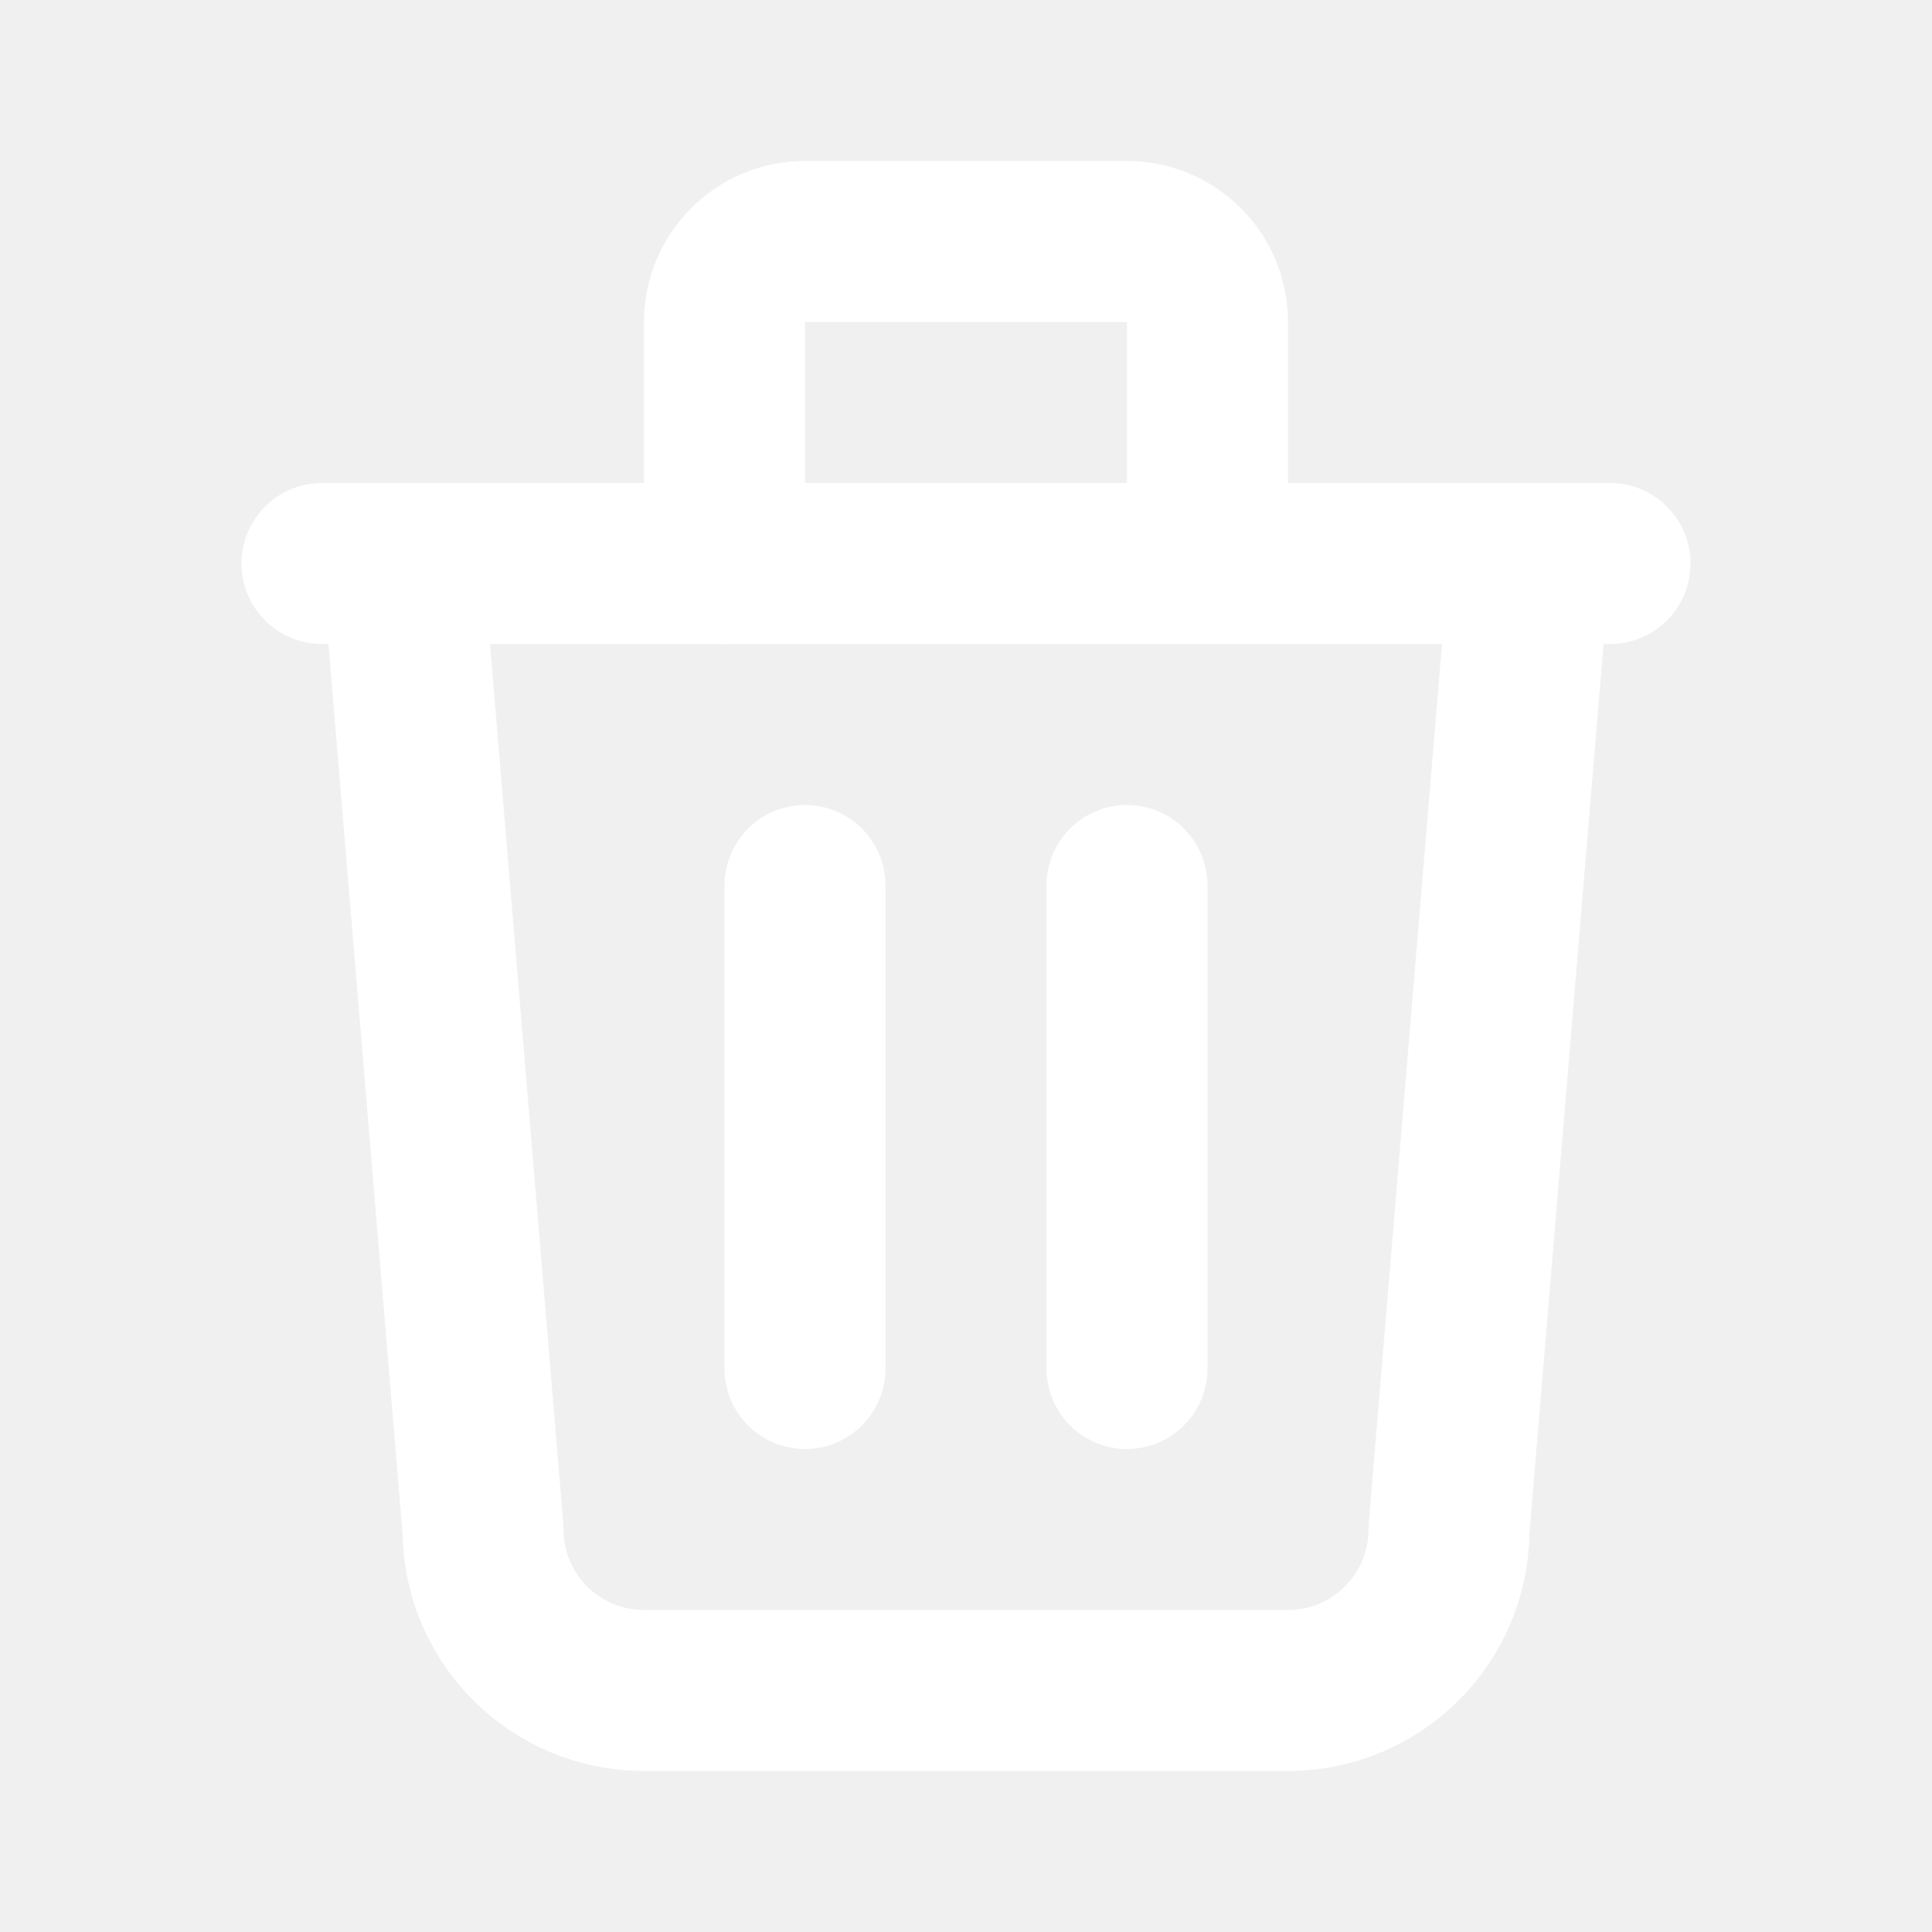
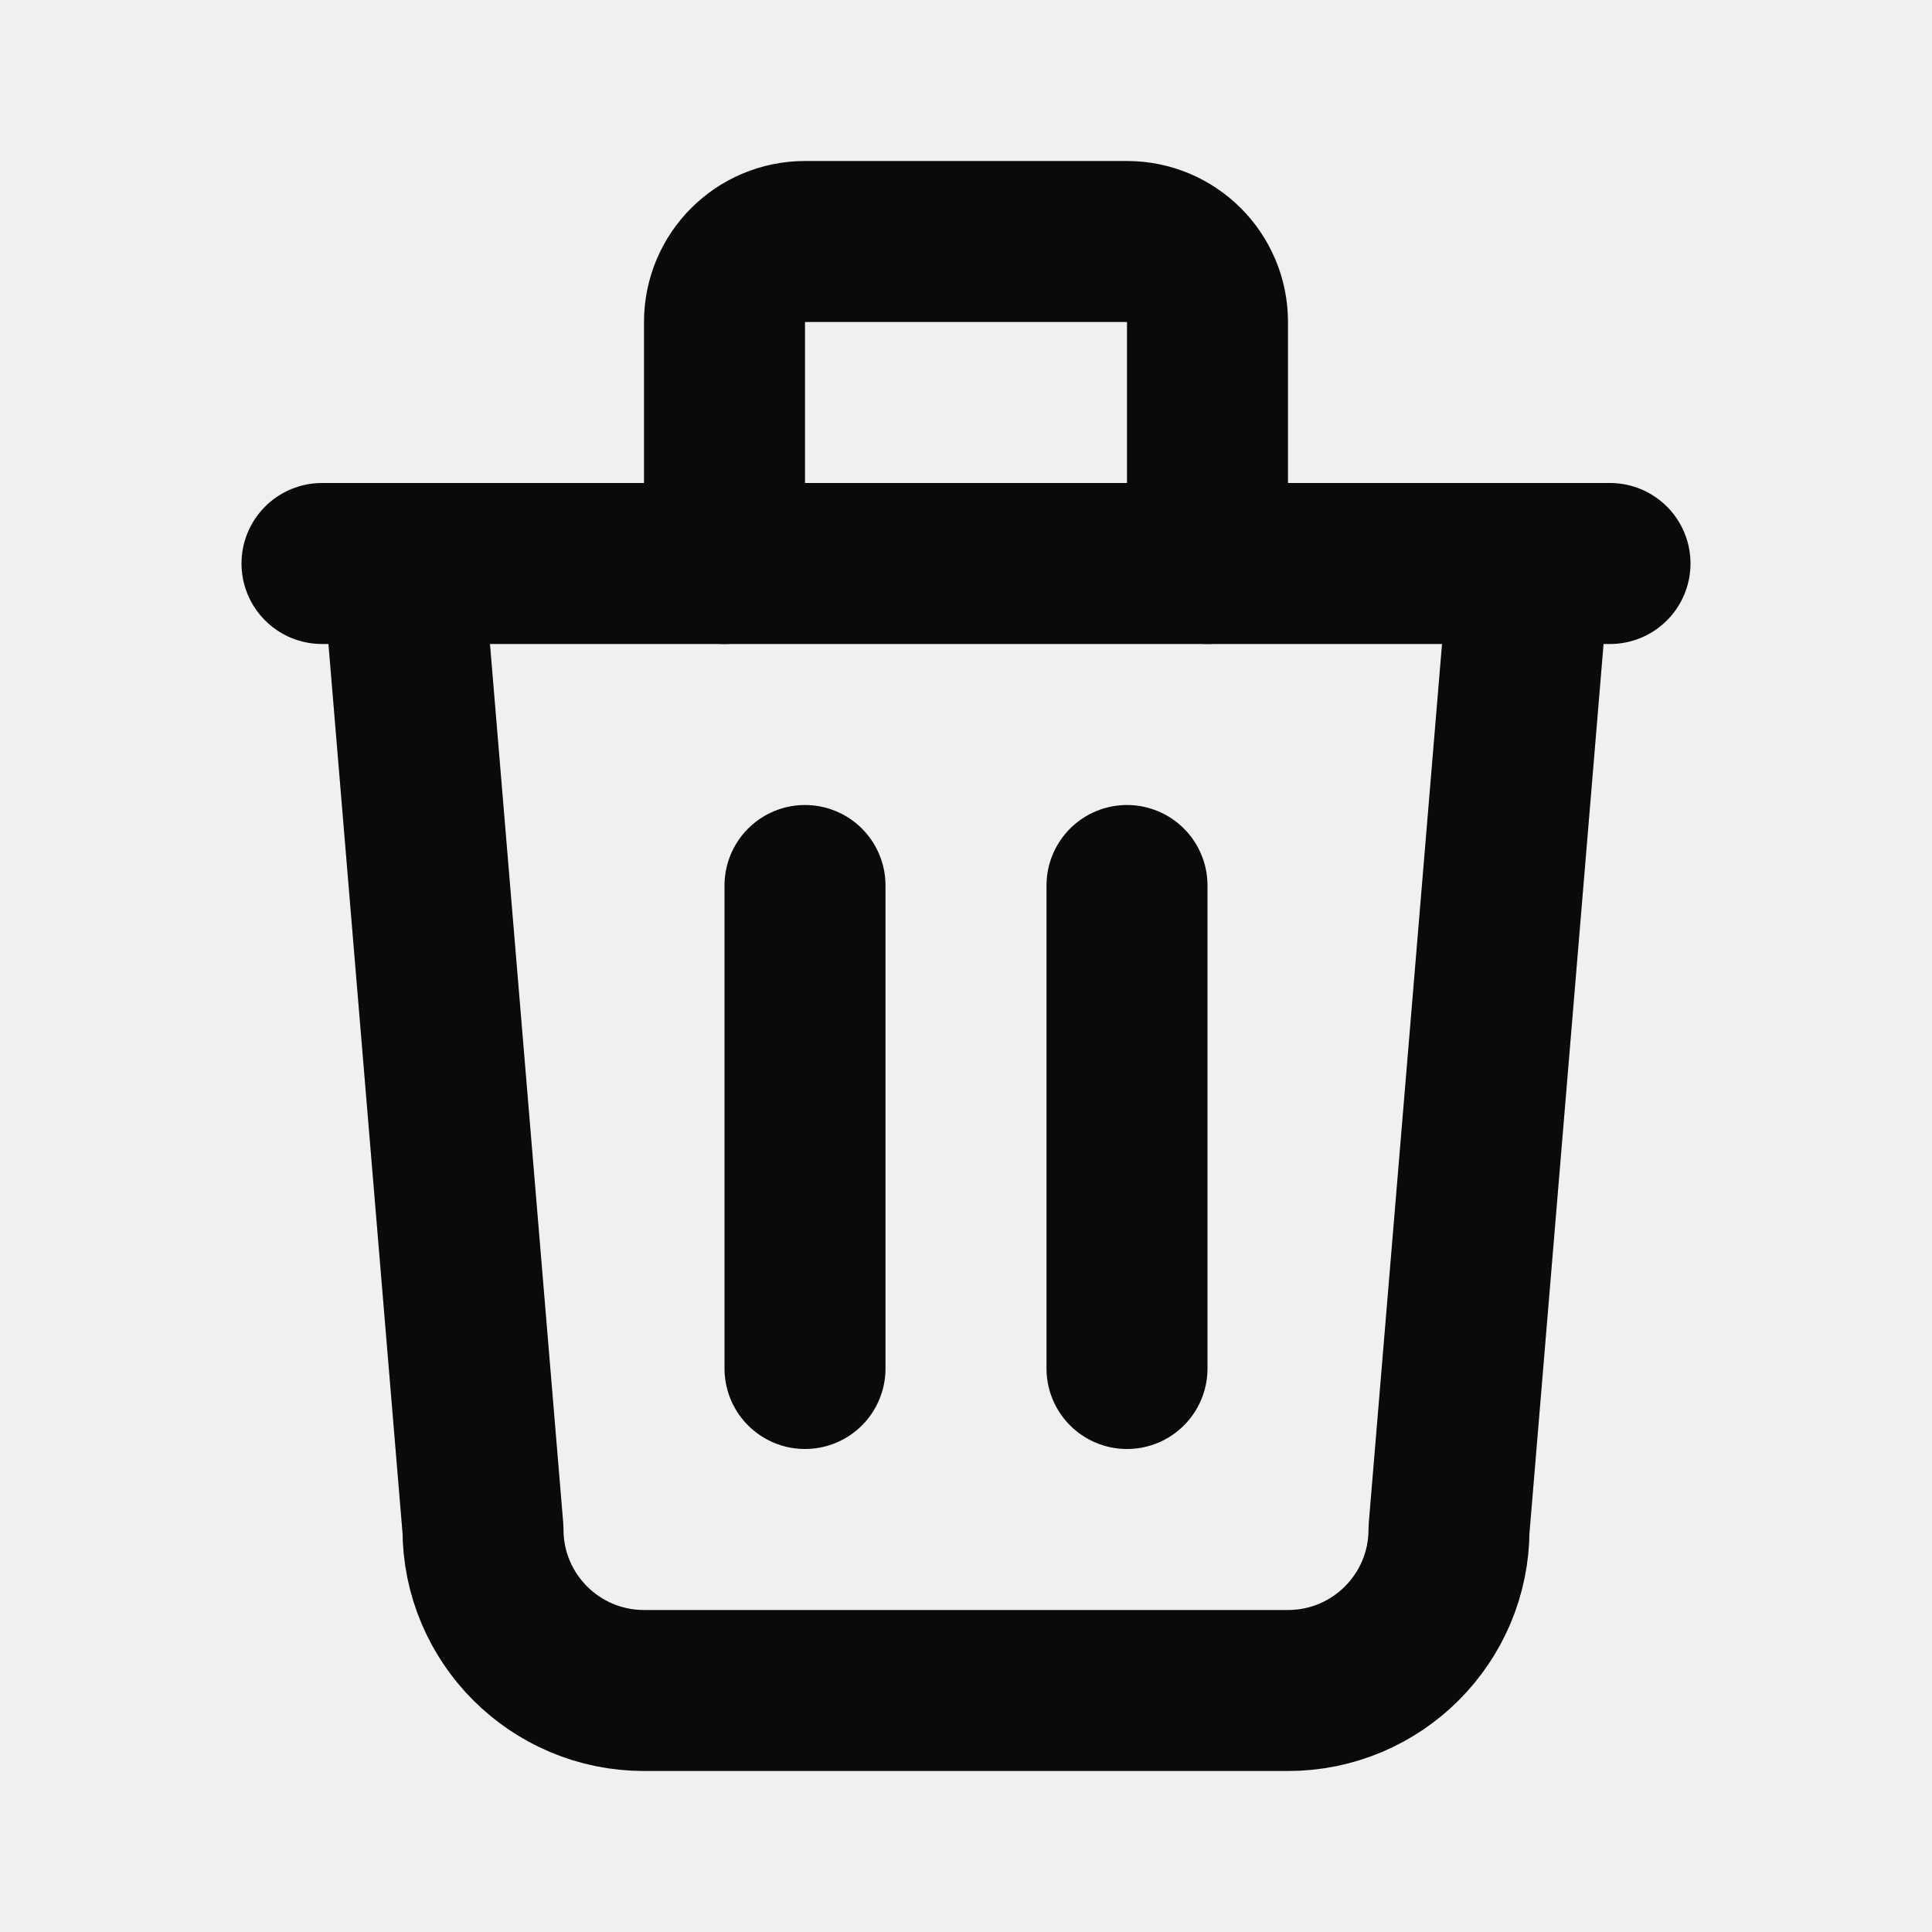
- <svg xmlns="http://www.w3.org/2000/svg" width="24" height="24" viewBox="0 0 24 24" fill="none" stroke="#fff" stroke-width="2" stroke-linecap="round" stroke-linejoin="round">
+ <svg xmlns="http://www.w3.org/2000/svg" width="24" height="24" viewBox="0 0 24 24" fill="none" stroke="#0a0a0a" stroke-width="2" stroke-linecap="round" stroke-linejoin="round">
  <path stroke="none" d="M0 0h24v24H0z" fill="none" />
  <path d="M4 7l16 0" />
  <path d="M10 11l0 6" />
  <path d="M14 11l0 6" />
  <path d="M5 7l1 12a2 2 0 0 0 2 2h8a2 2 0 0 0 2 -2l1 -12" />
  <path d="M9 7v-3a1 1 0 0 1 1 -1h4a1 1 0 0 1 1 1v3" />
</svg>
